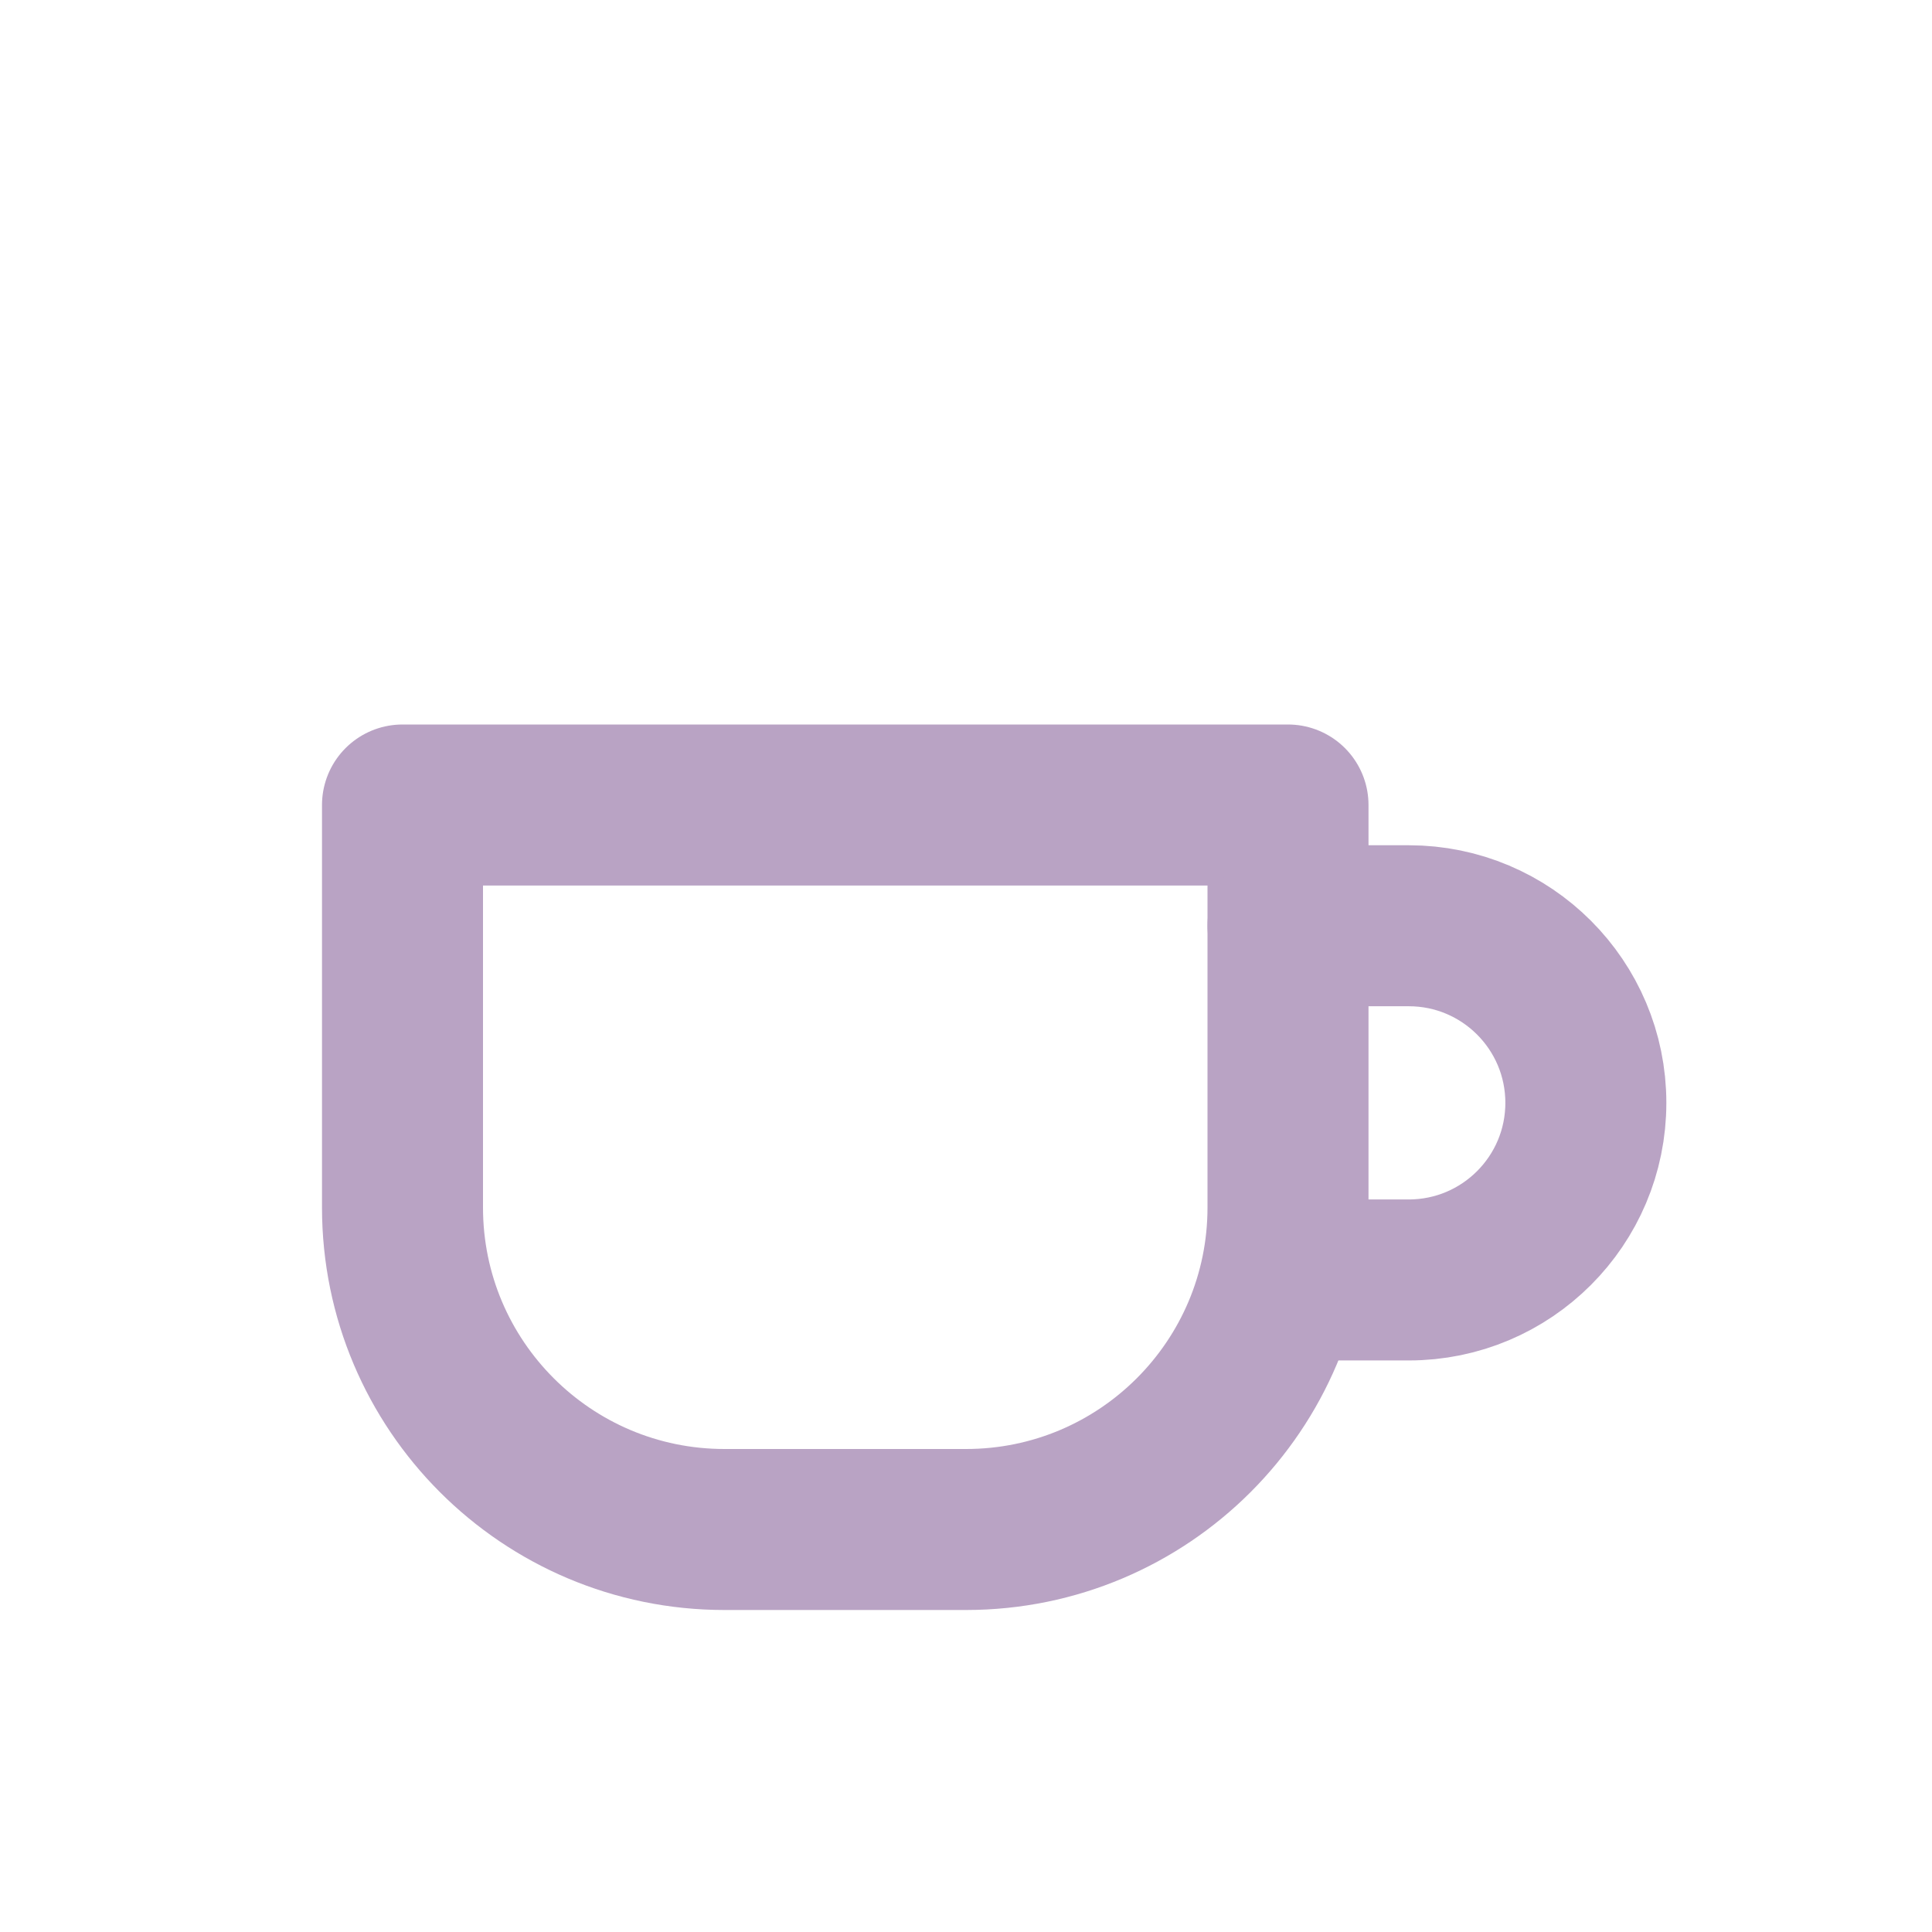
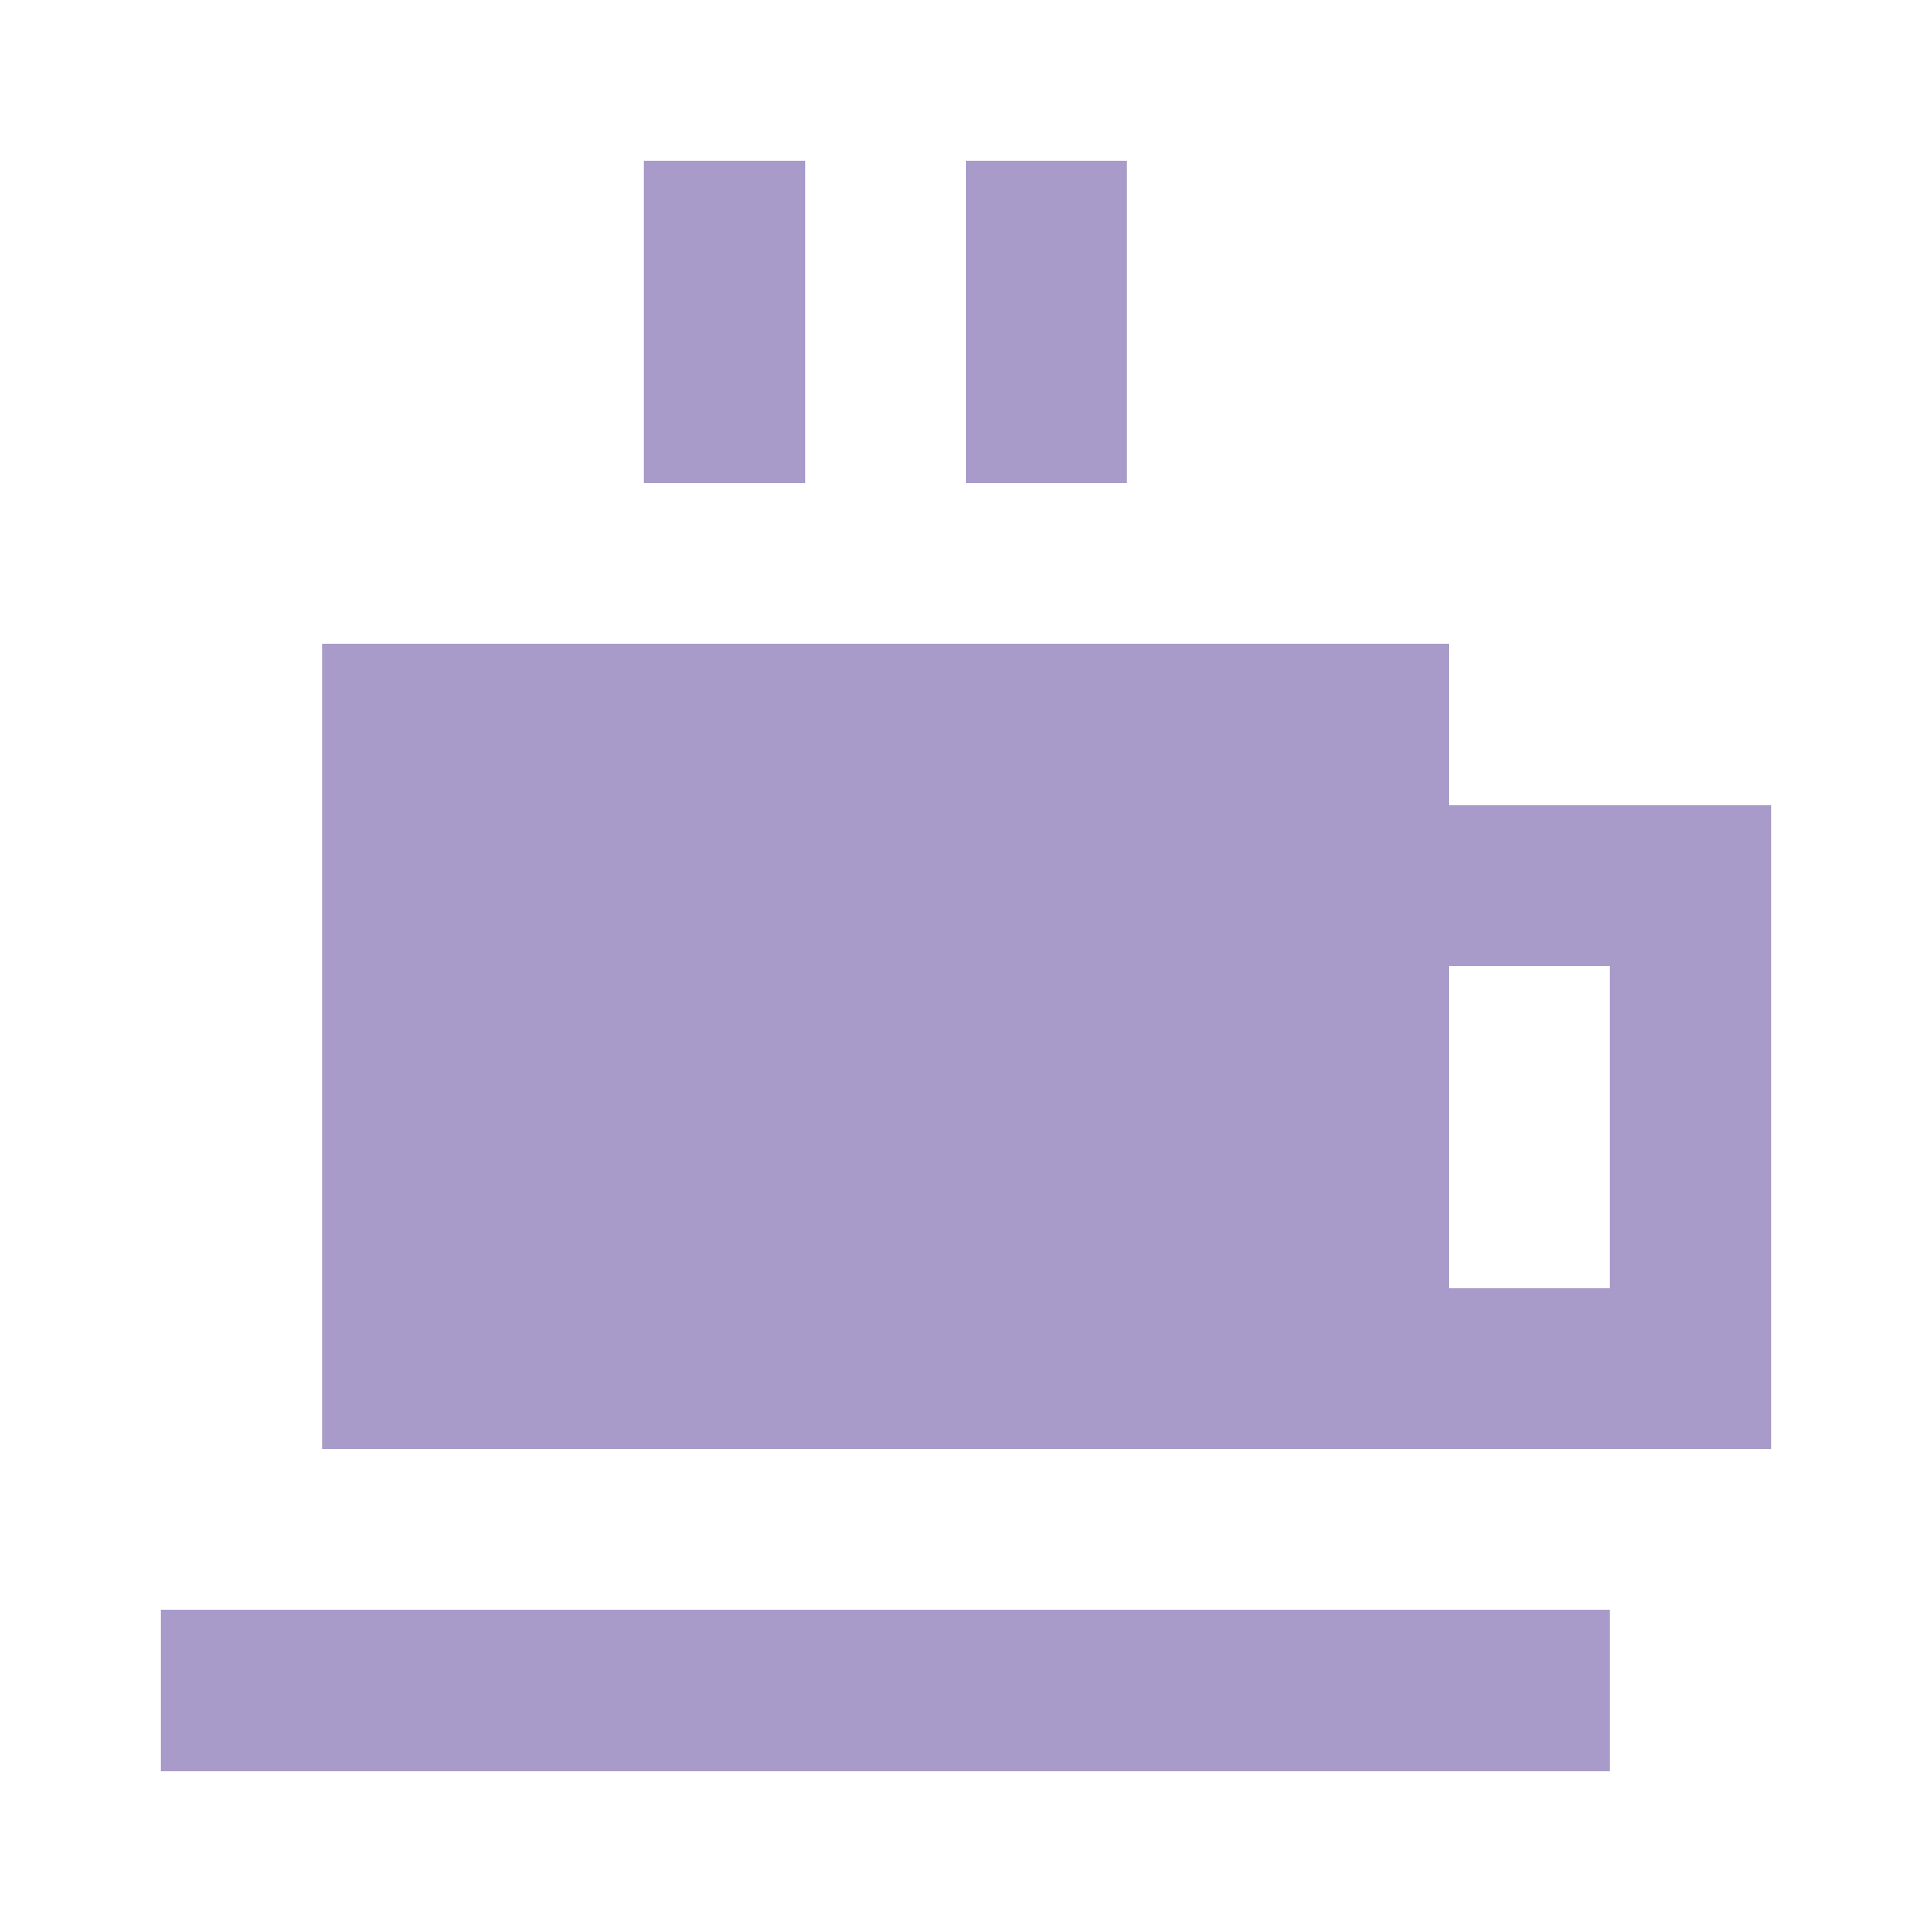
- <svg xmlns="http://www.w3.org/2000/svg" viewBox="0 0 24 24">
-   <path d="M5 10h11v5a4 4 0 01-4 4H9a4 4 0 01-4-4z" fill="none" stroke="#b9a3c4" stroke-width="2" stroke-linejoin="round" />
-   <path d="M16 11.5h1.5a2.2 2.2 0 010 4.4H16" fill="none" stroke="#b9a3c4" stroke-width="2" stroke-linecap="round" />
+ <svg xmlns="http://www.w3.org/2000/svg" width="12" height="12" viewBox="0 0 12 12" shape-rendering="crispEdges">
+   <path fill="#A99BC9" d="M2 4h7v5h-7zM9 5h2v1h-2zM10 6h1v2h-1zM9 8h2v1h-2zM1 10h9v1h-9zM4 1h1v2h-1zM6 1h1v2h-1z" />
</svg>
